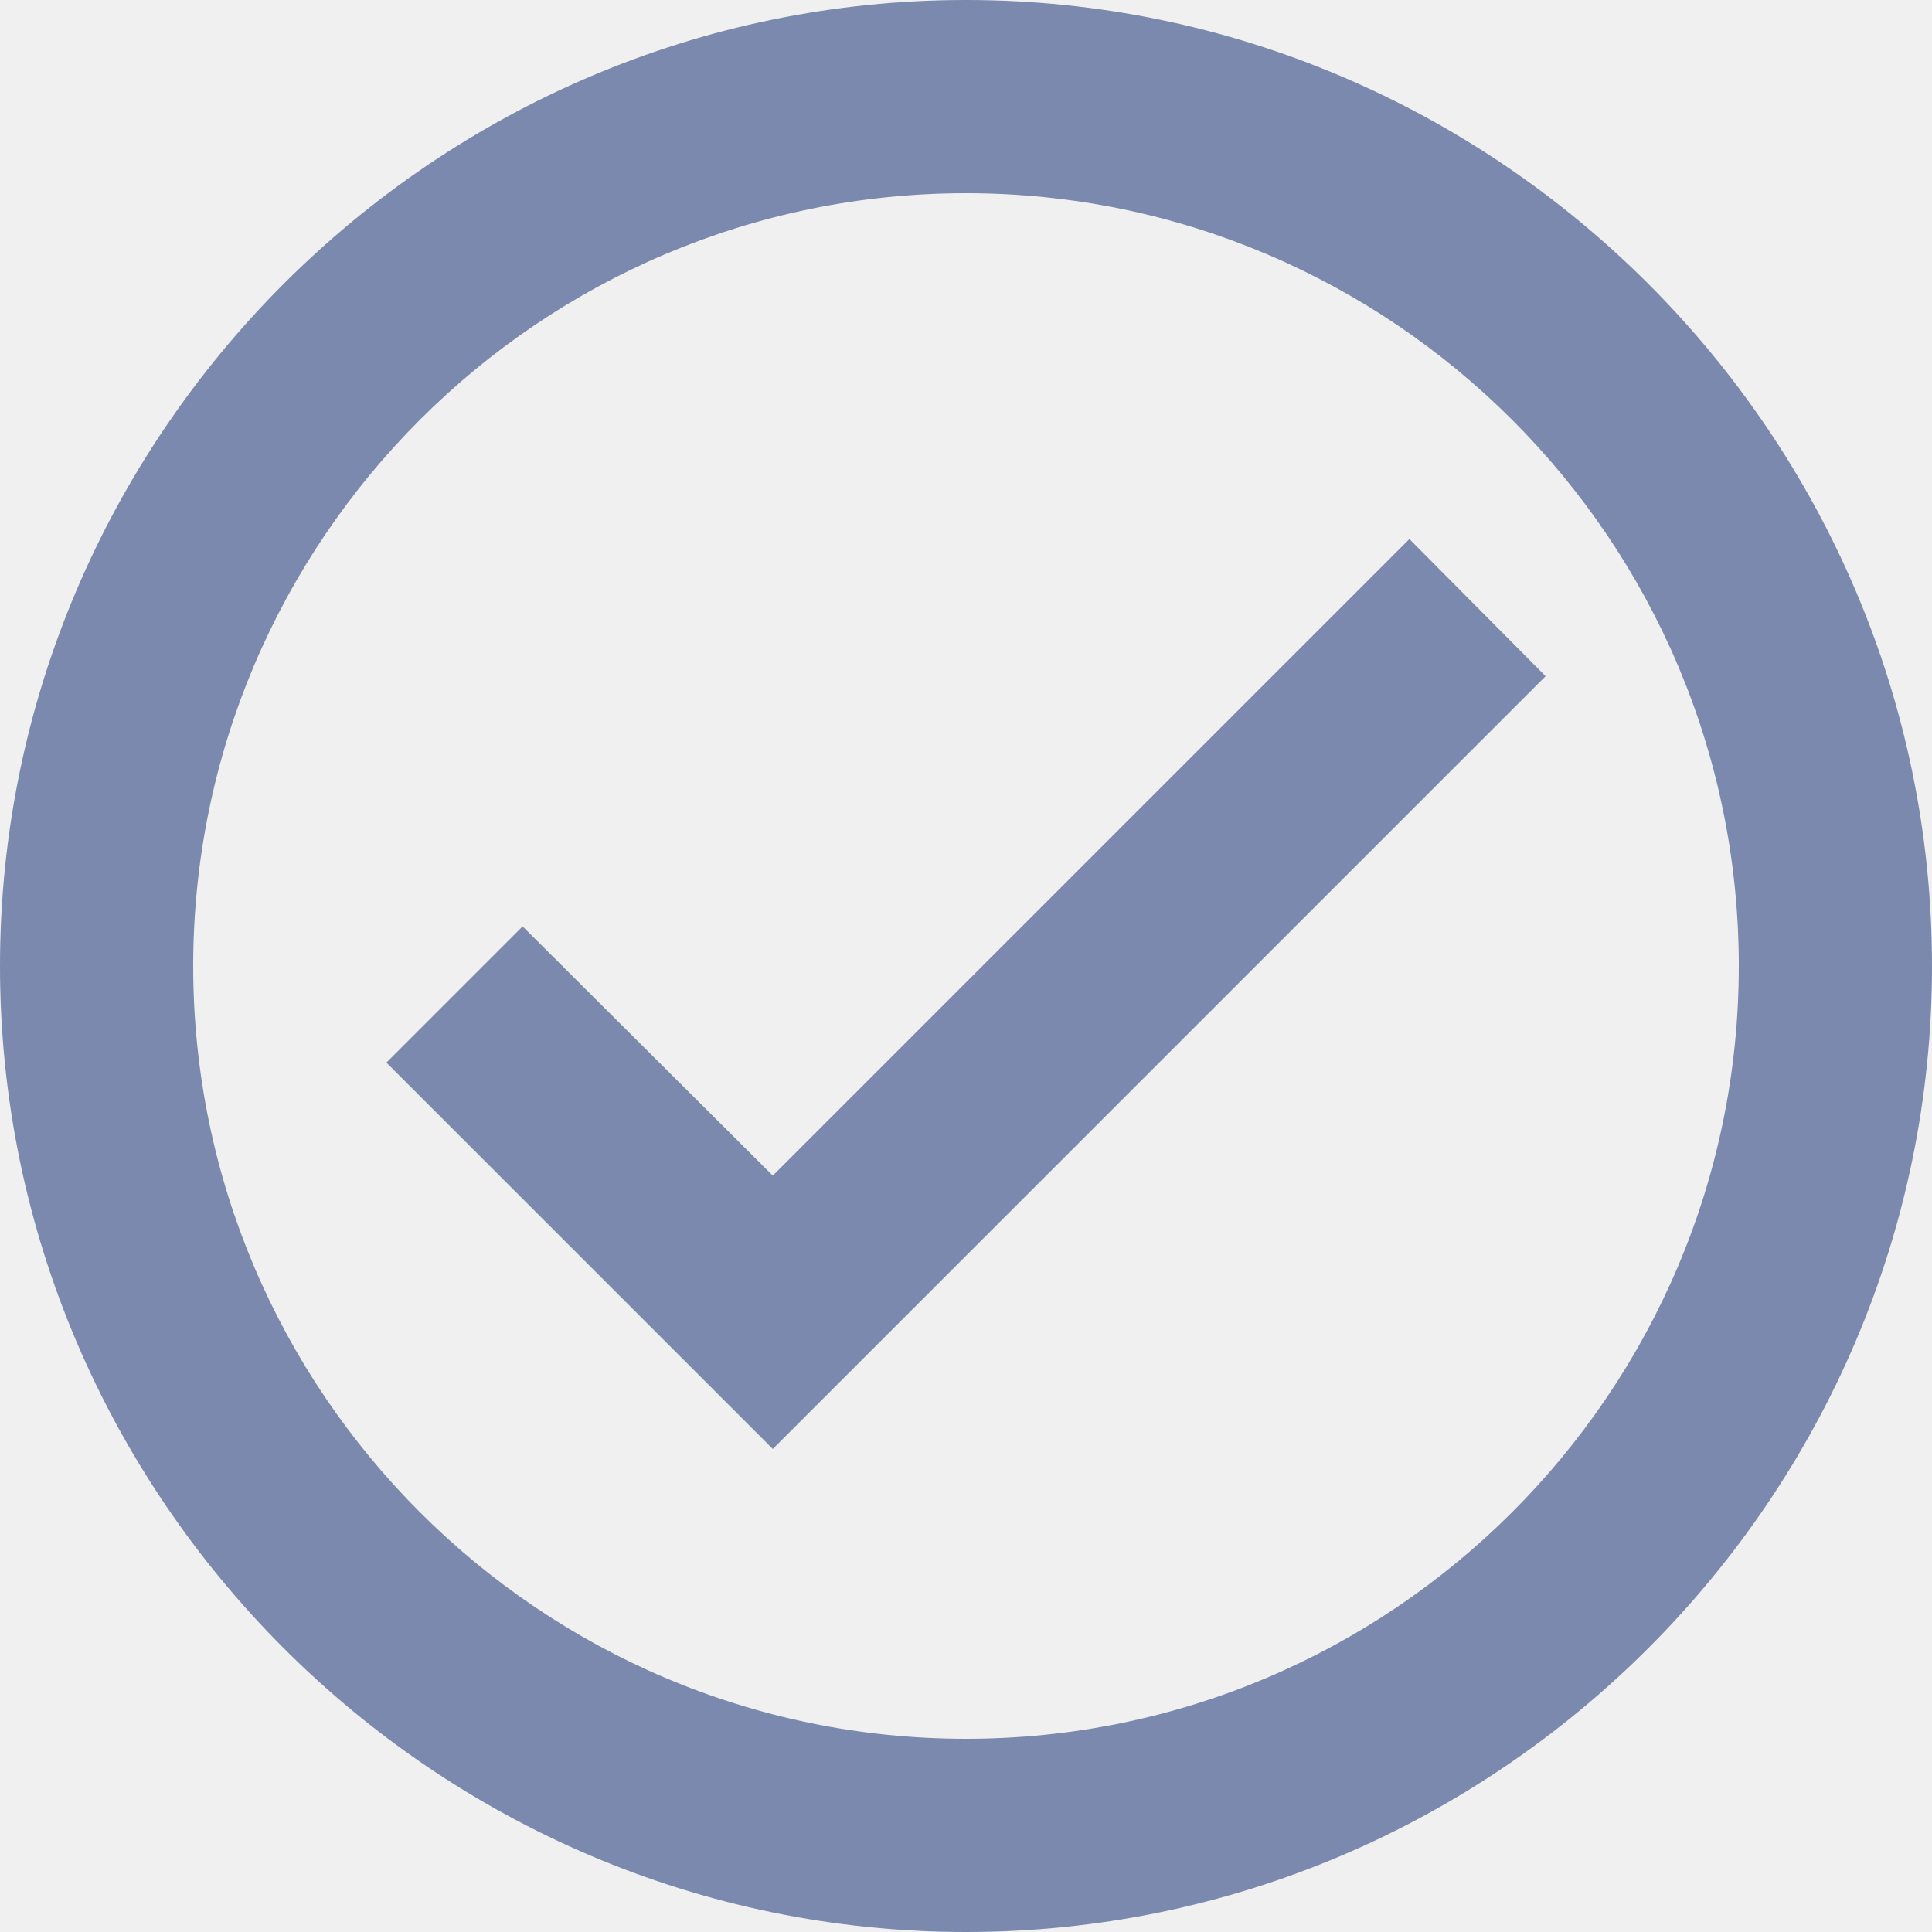
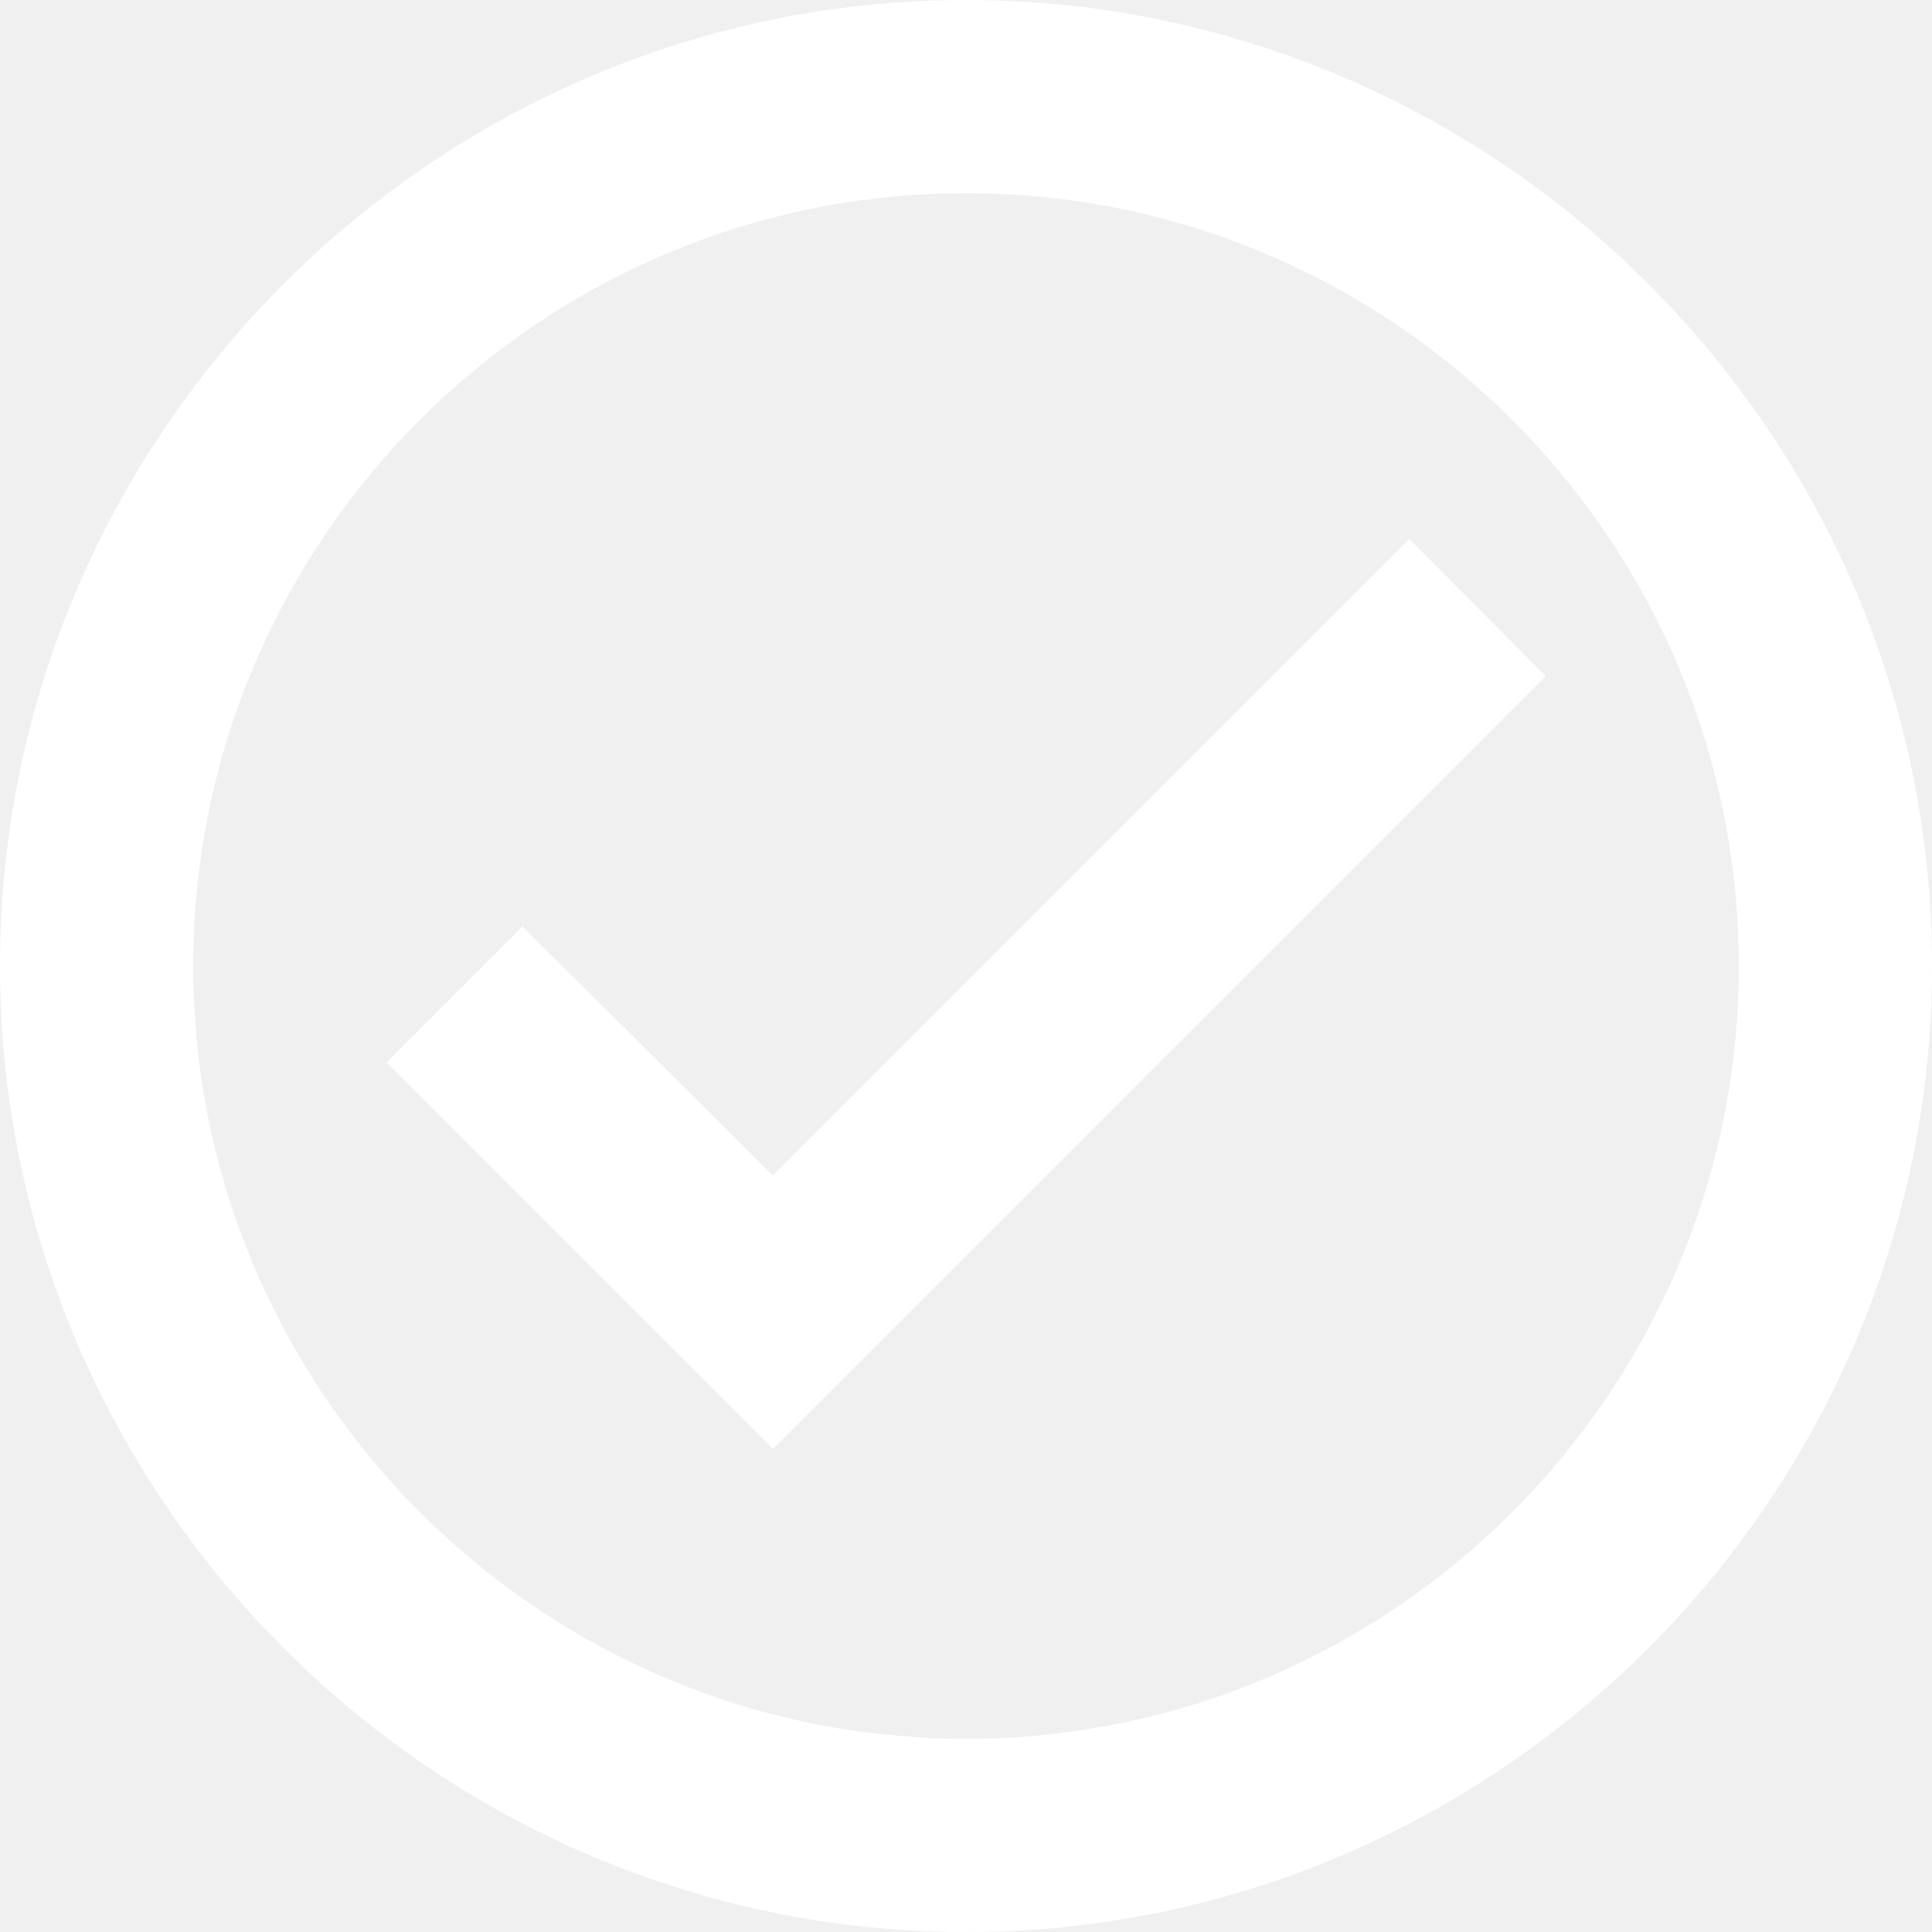
<svg xmlns="http://www.w3.org/2000/svg" width="16" height="16" viewBox="0 0 16 16" fill="none">
-   <path d="M8 0C3.6 0 0 3.6 0 8C0 12.4 3.6 16 8 16C12.4 16 16 12.4 16 8C16 3.6 12.4 0 8 0ZM8 14.4C4.472 14.4 1.6 11.528 1.6 8C1.6 4.472 4.472 1.6 8 1.6C11.528 1.6 14.4 4.472 14.4 8C14.4 11.528 11.528 14.4 8 14.4ZM11.672 4.464L6.4 9.736L4.328 7.672L3.2 8.8L6.4 12L12.8 5.6L11.672 4.464Z" fill="#7A89AD" />
+   <path d="M8 0C3.6 0 0 3.6 0 8C0 12.4 3.6 16 8 16C12.4 16 16 12.4 16 8C16 3.6 12.4 0 8 0ZM8 14.4C4.472 14.4 1.6 11.528 1.6 8C1.6 4.472 4.472 1.6 8 1.6C11.528 1.6 14.4 4.472 14.4 8C14.4 11.528 11.528 14.4 8 14.4ZM11.672 4.464L6.4 9.736L4.328 7.672L3.2 8.8L6.4 12L12.8 5.6L11.672 4.464Z" fill="white" />
</svg>
